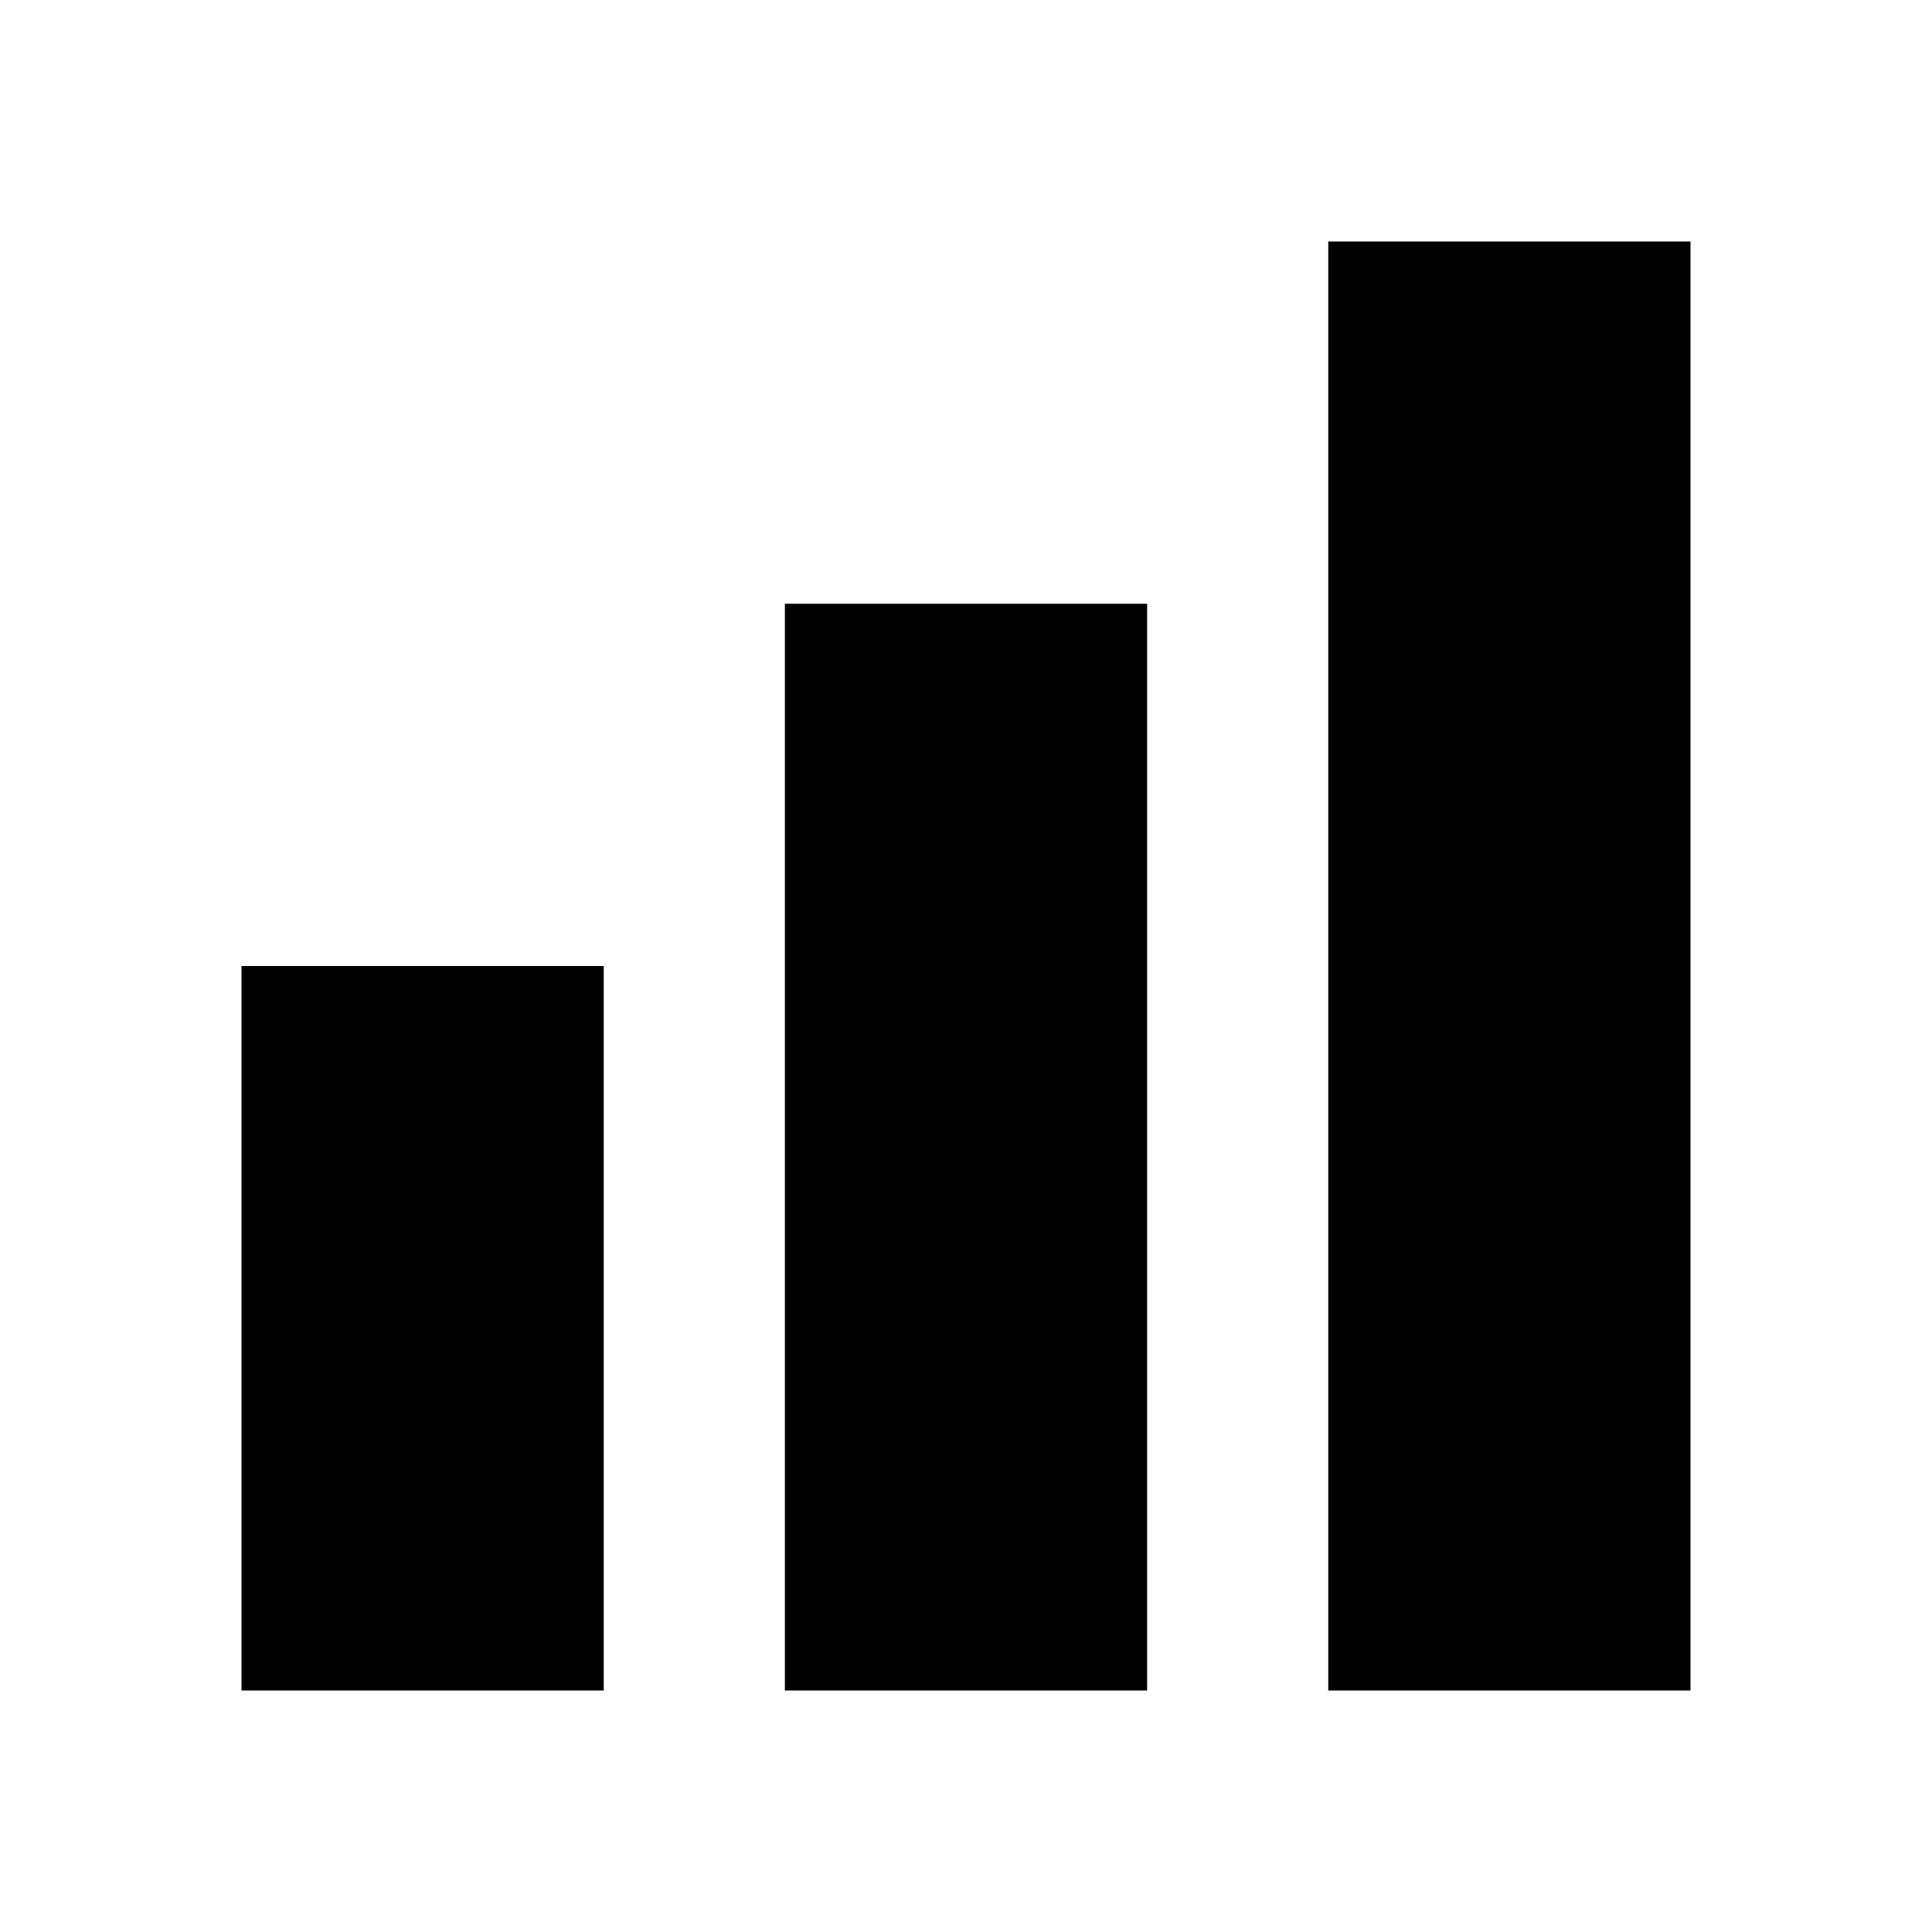
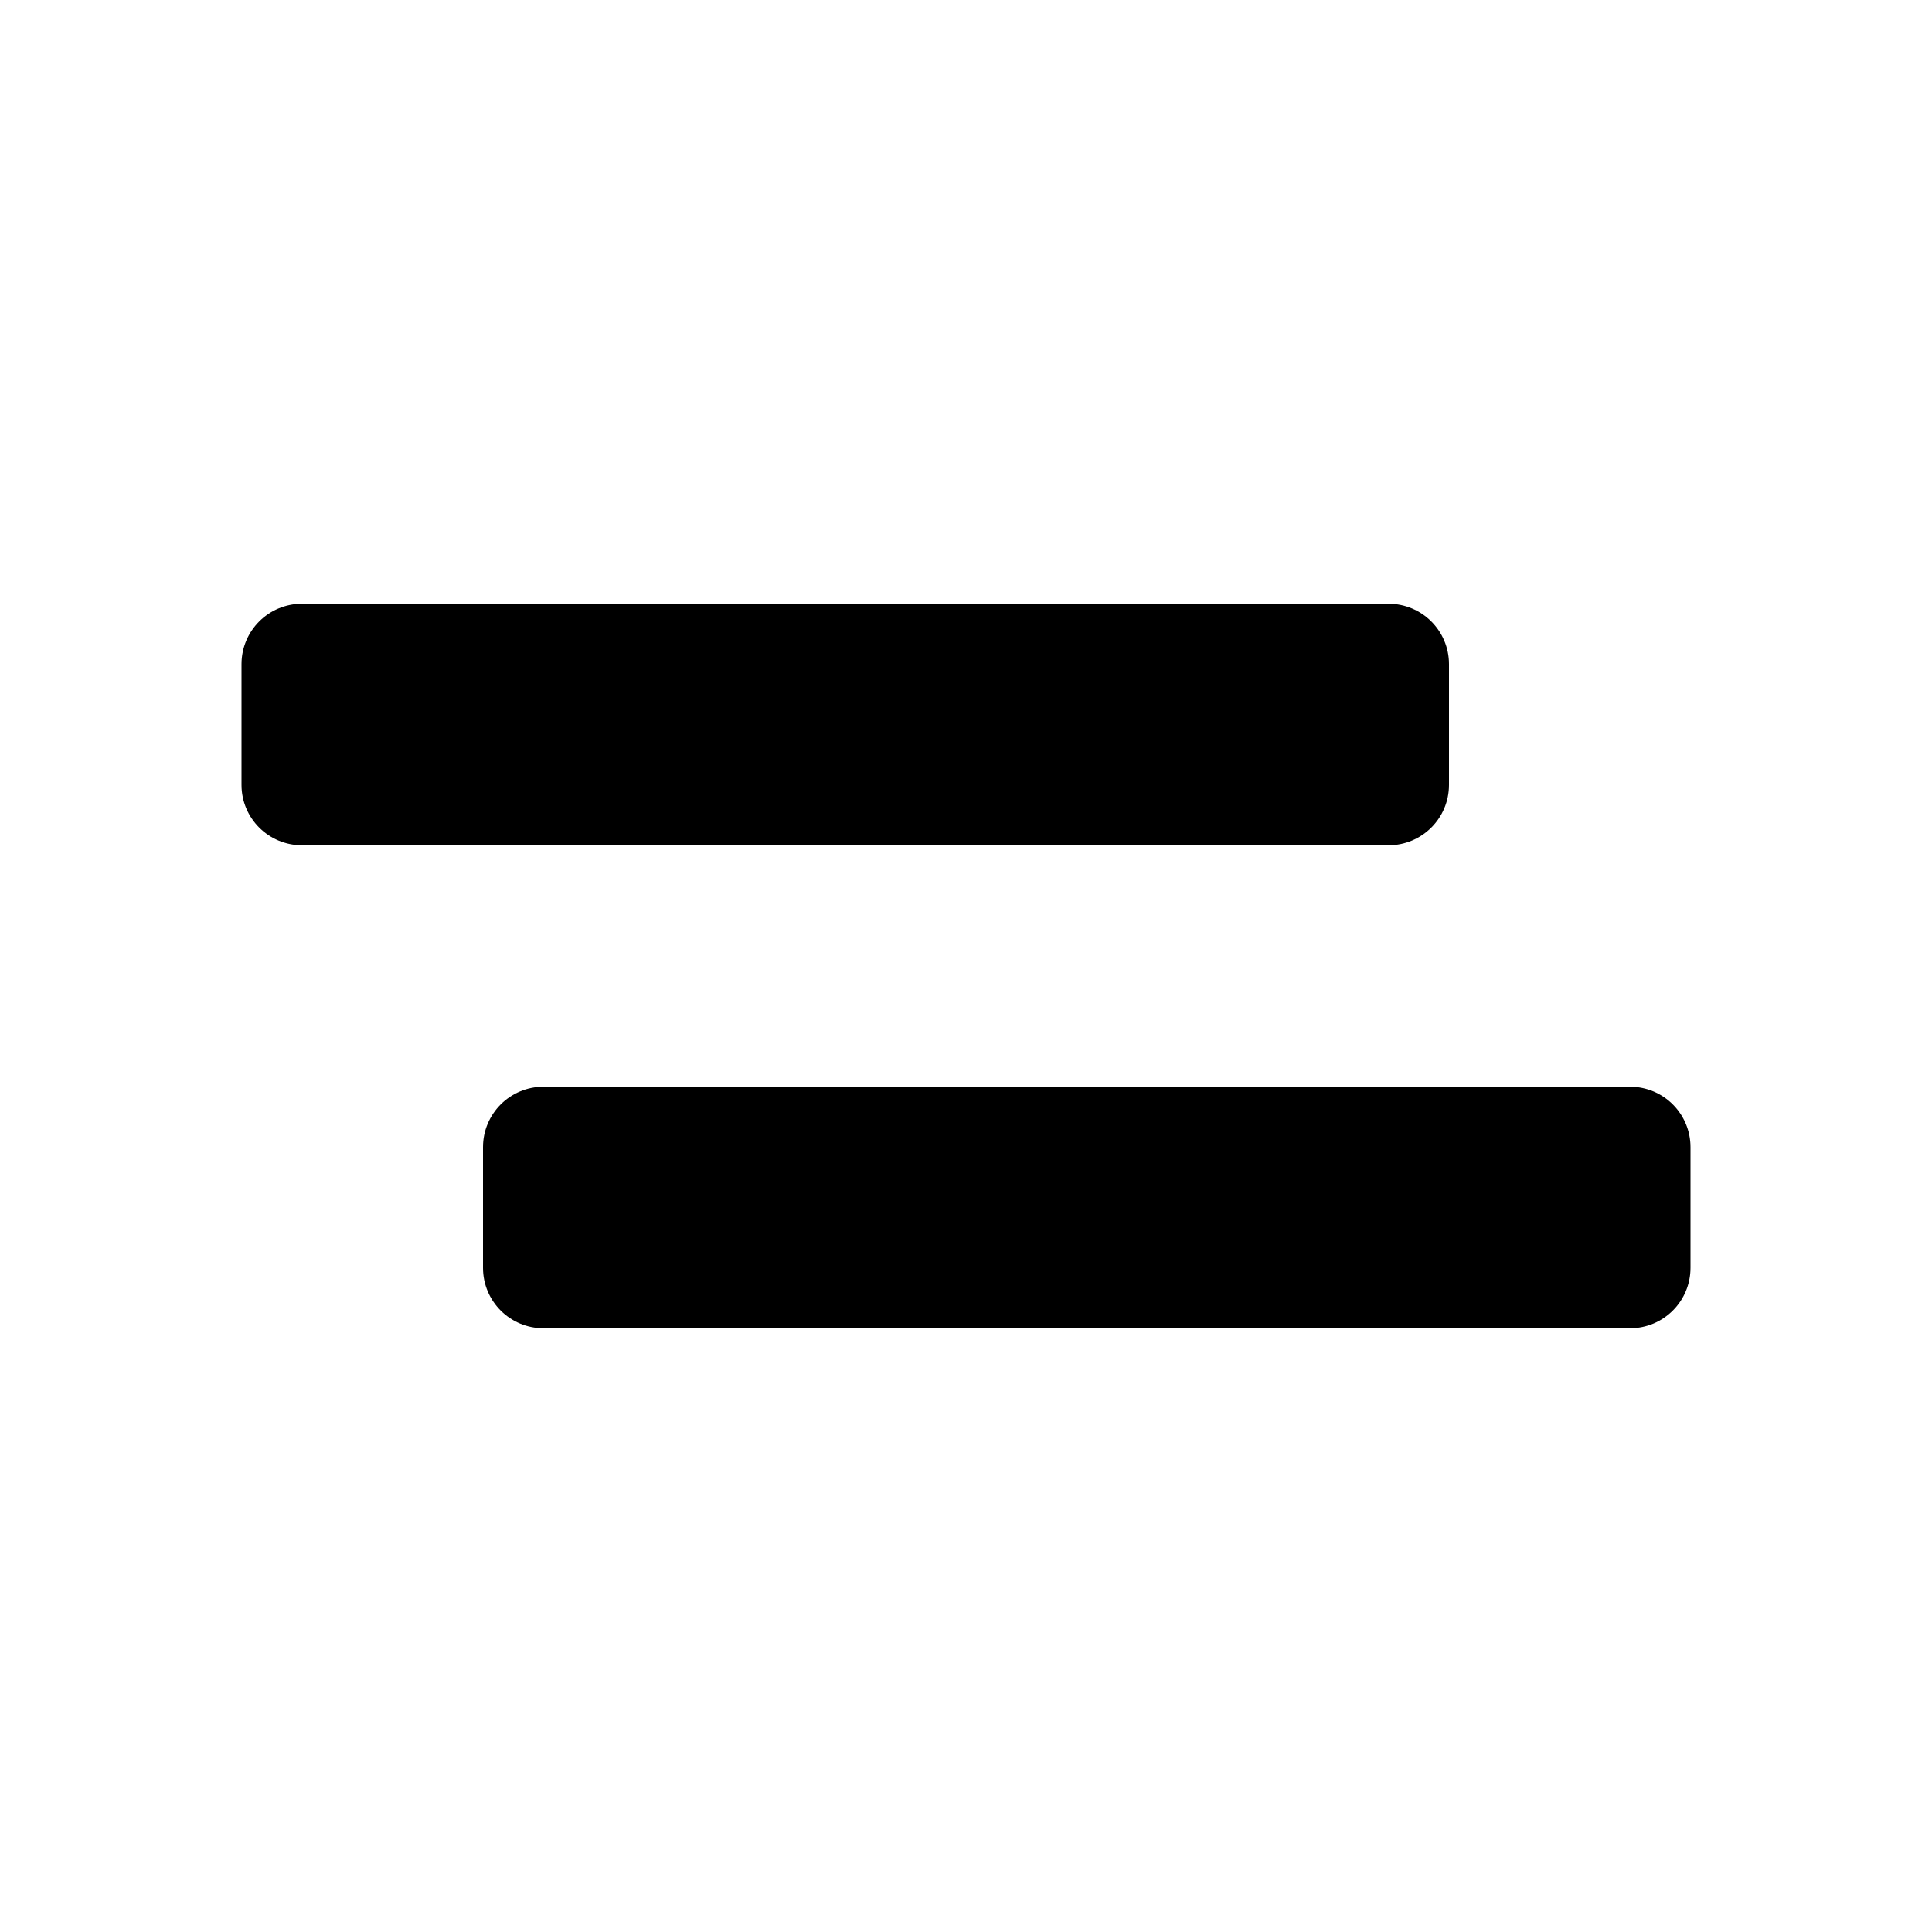
<svg xmlns="http://www.w3.org/2000/svg" viewBox="0 0 32 32" fill="currentColor" role="img" aria-labelledby="basis-mark-title">
-   <rect x="4" y="16" width="6" height="12" />
-   <rect x="13" y="10" width="6" height="18" />
-   <rect x="22" y="4" width="6" height="24" />
+   <rect x="4" y="10" width="20" height="4" rx="1" />
+   <rect x="8" y="18" width="20" height="4" rx="1" />
</svg>
